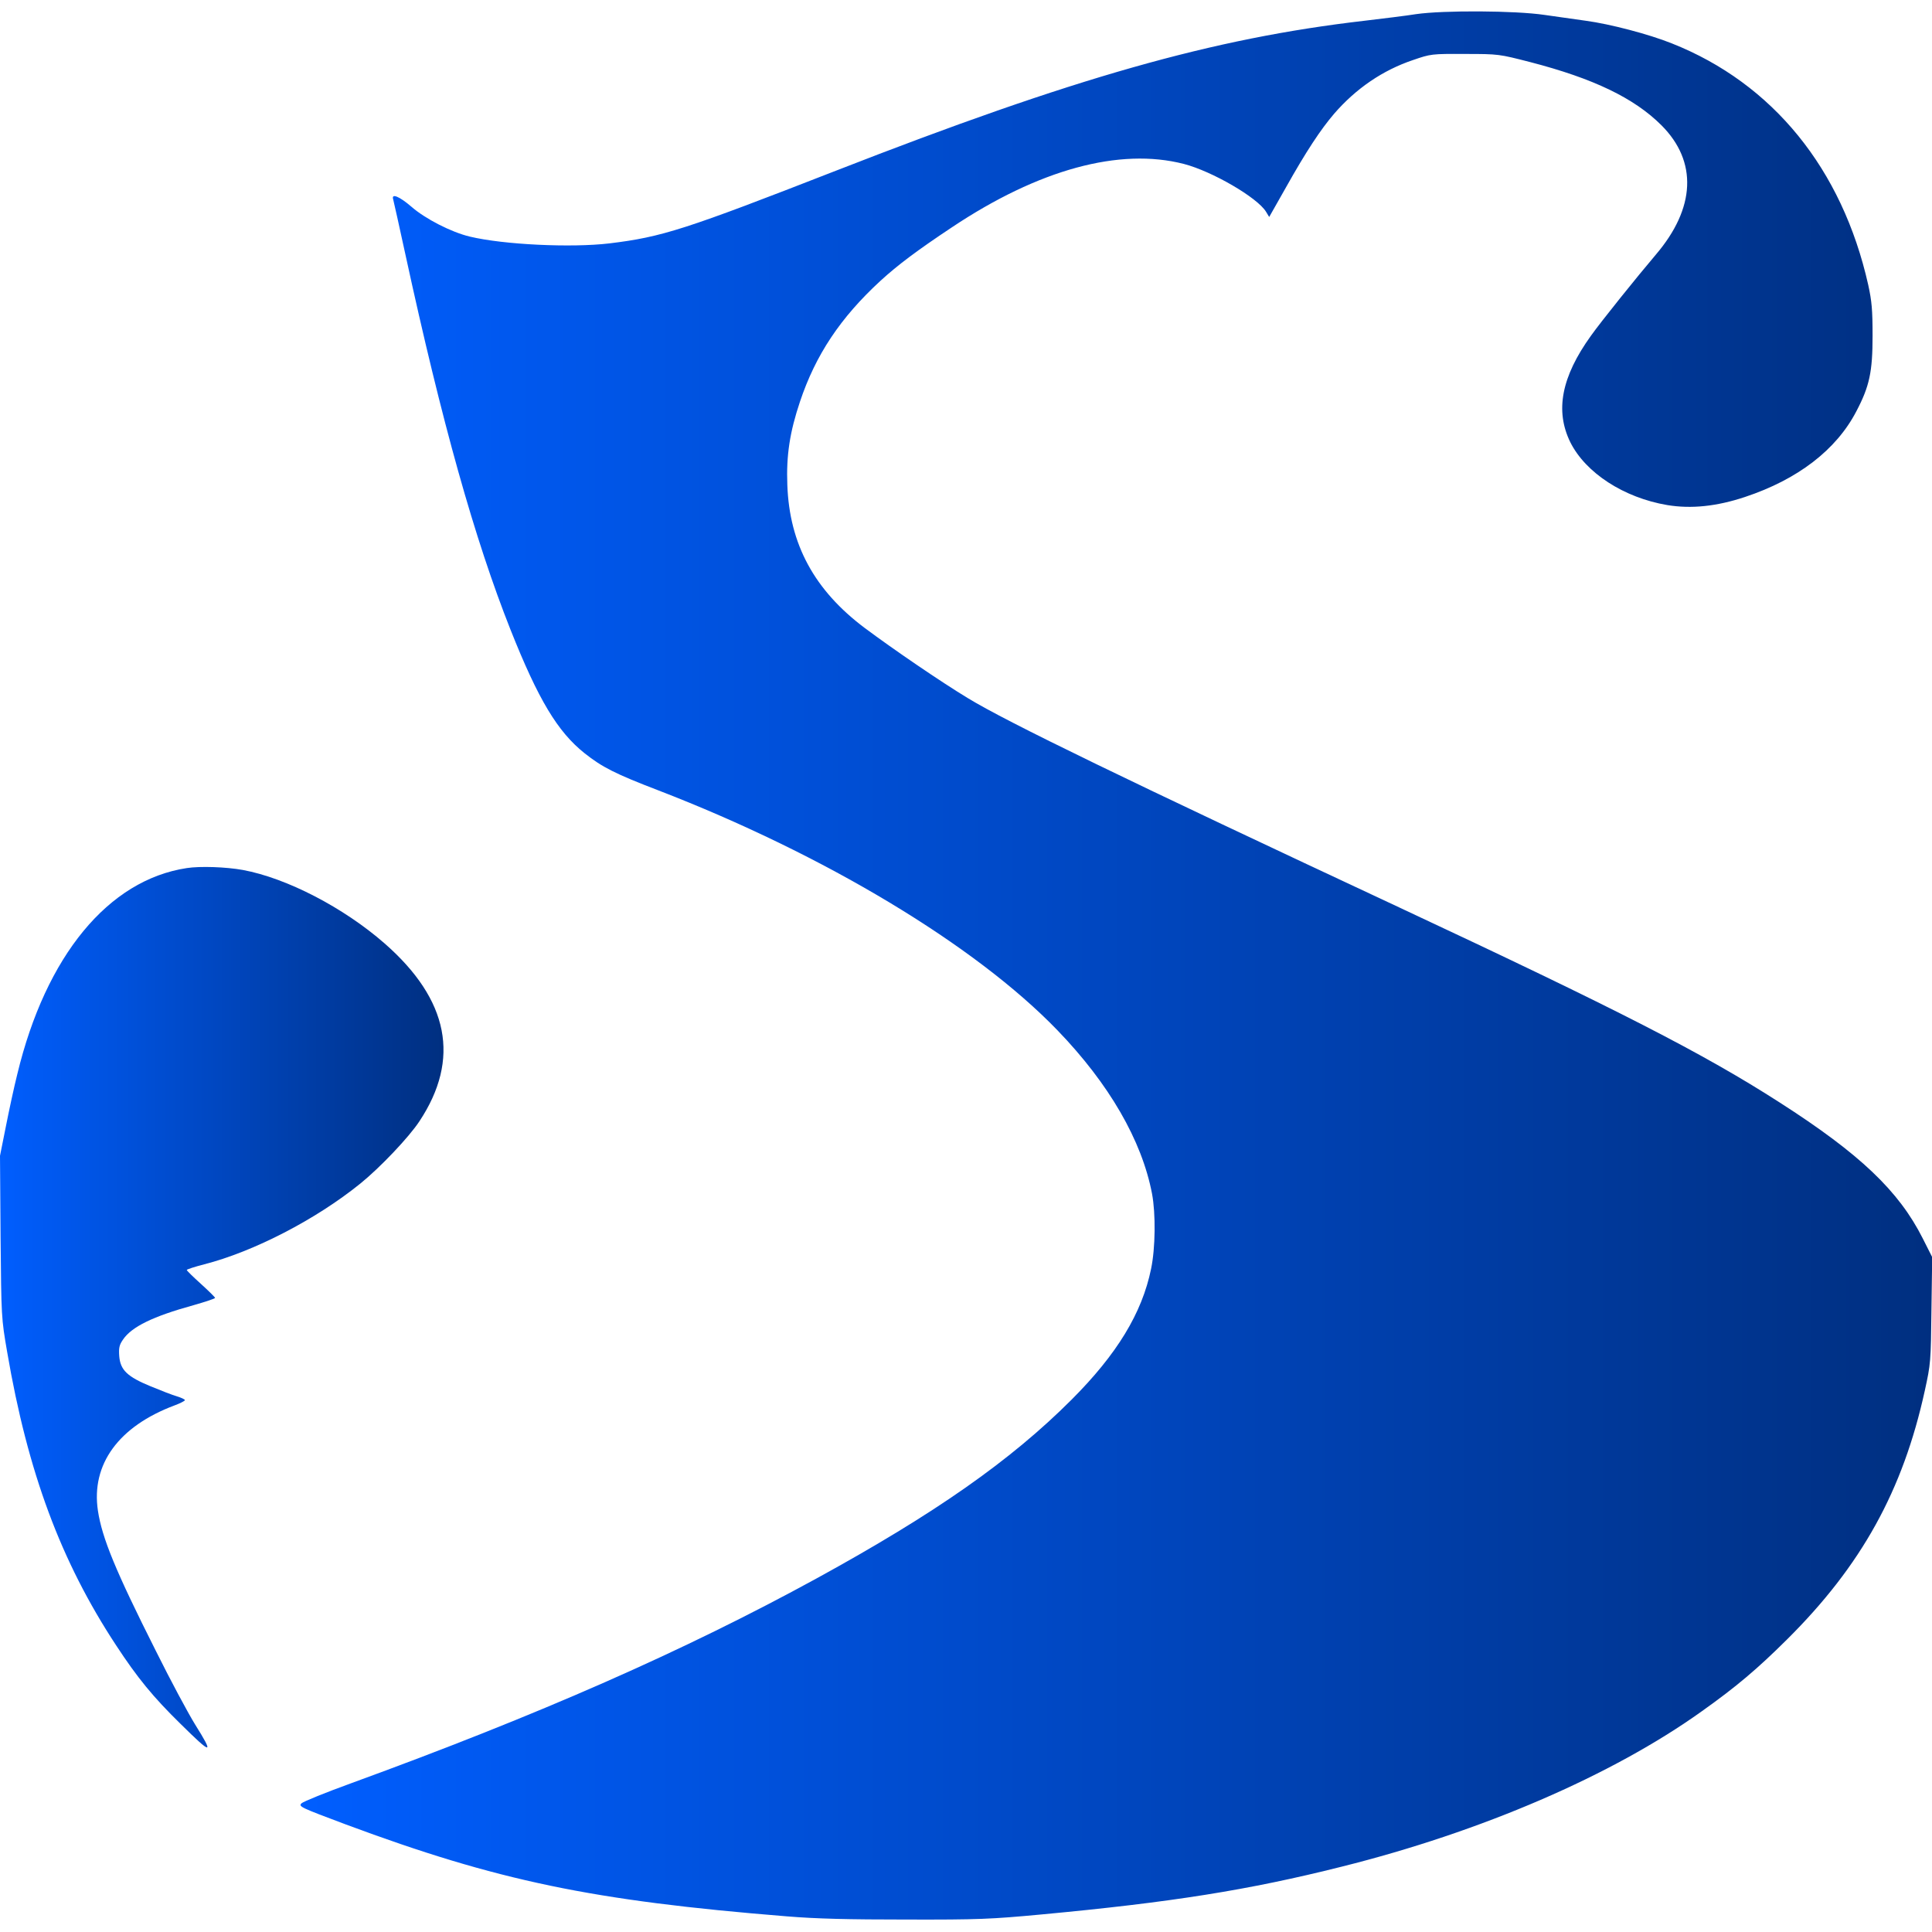
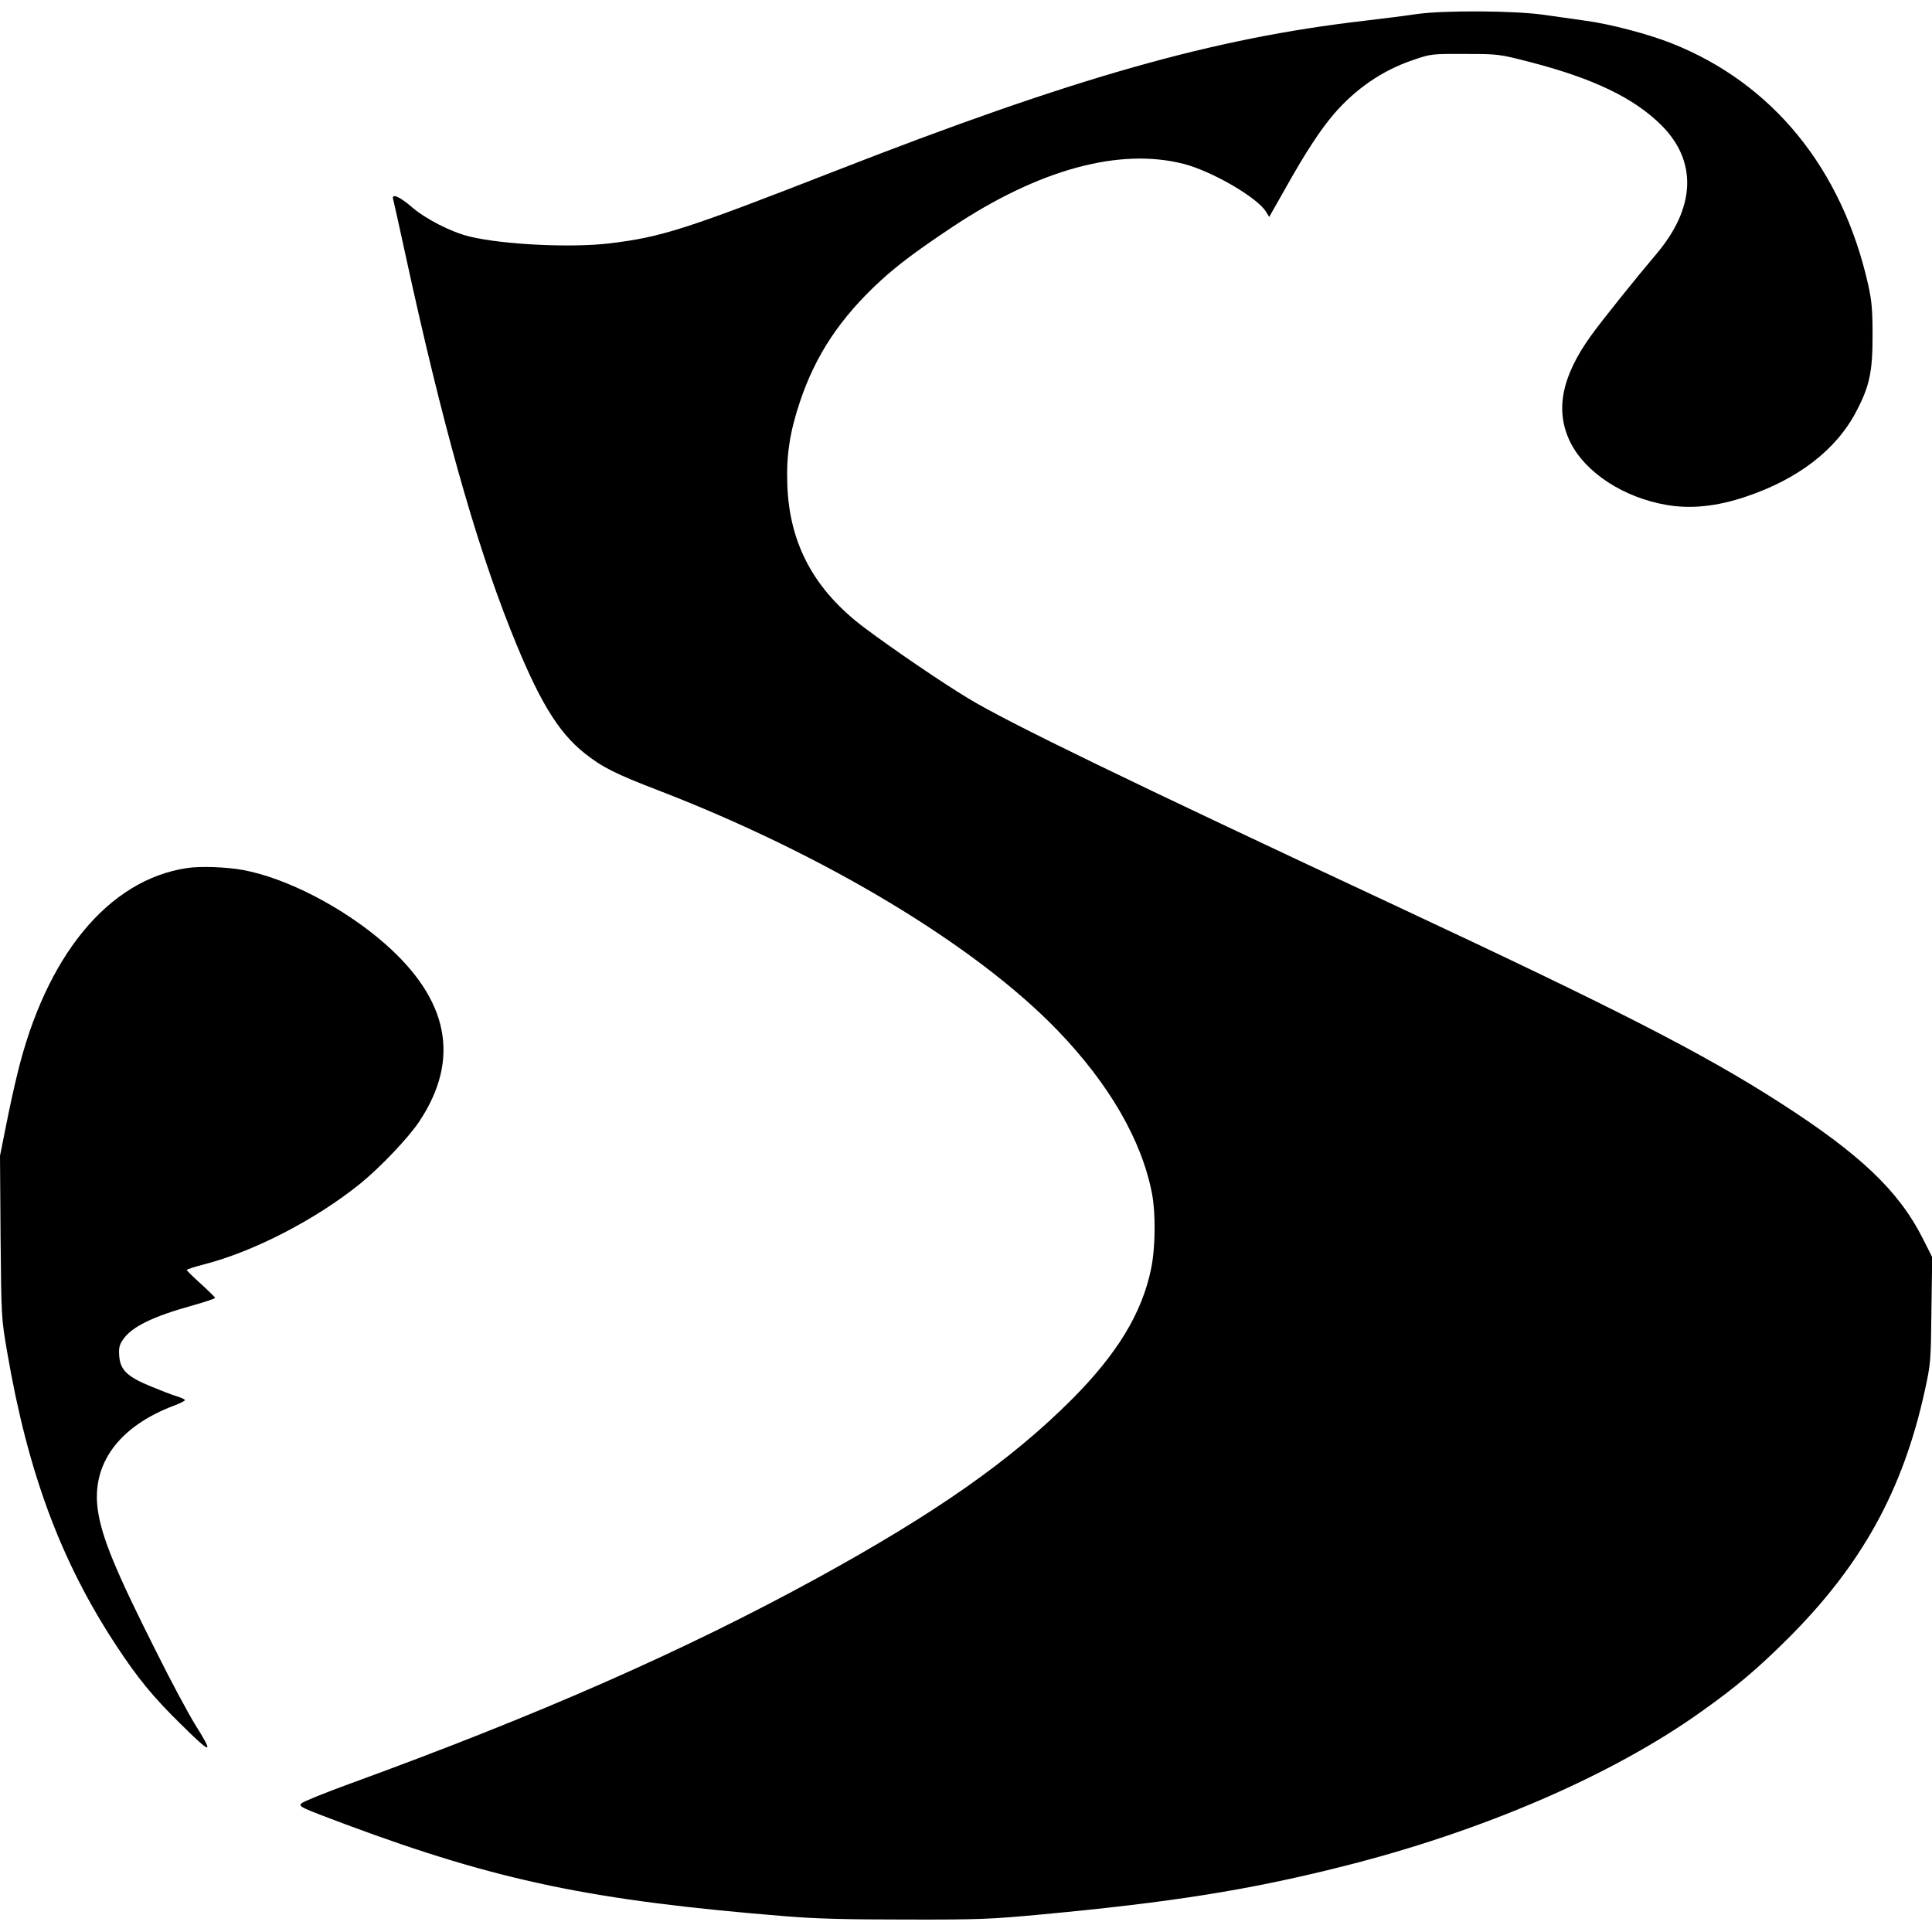
<svg xmlns="http://www.w3.org/2000/svg" version="1.0" width="1024pt" height="1024pt" viewBox="0 0 1024 1024" preserveAspectRatio="xMidYMid meet">
-   <linearGradient id="linear" x1="0%" y1="0%" x2="100%" y2="0%">
-     <stop offset="0%" stop-color="hsl(218, 100%, 50%)" />
-     <stop offset="100%" stop-color="hsl(218, 100%, 25%)" />
-   </linearGradient>
-   <g transform="translate(0,1024) scale(0.1,-0.1)" fill="url(#linear)" stroke="none">
+   <g transform="translate(0,1024) scale(0.1,-0.1)" fill="#000000" stroke="none">
    <path d="M7505 10165 c-49 -8 -172 -23 -273 -35 -804 -93 -1539 -302 -2802 -795 -800 -312 -920 -351 -1200 -385 -201 -24 -561 -7 -740 36 -97 23 -236 94 -309 158 -65 56 -108 73 -97 39 3 -10 32 -142 65 -293 193 -889 367 -1509 557 -1988 147 -370 249 -540 392 -654 93 -74 164 -110 391 -197 879 -339 1680 -820 2116 -1272 273 -283 447 -583 501 -866 20 -106 18 -288 -5 -398 -48 -235 -181 -453 -422 -694 -324 -324 -725 -604 -1351 -947 -702 -384 -1467 -721 -2468 -1086 -135 -49 -253 -97 -262 -106 -17 -17 -5 -22 235 -112 804 -299 1306 -404 2337 -487 157 -13 328 -17 635 -17 380 -1 448 2 715 27 686 64 1097 129 1590 253 741 185 1435 484 1910 824 183 130 295 225 451 380 395 392 615 790 731 1320 31 141 32 154 35 426 l4 281 -50 99 c-127 252 -333 448 -759 721 -403 259 -854 490 -2017 1034 -1447 676 -2077 982 -2284 1108 -144 87 -397 260 -547 372 -267 200 -400 444 -411 759 -6 156 13 280 67 441 83 248 214 445 427 641 92 84 193 160 378 283 460 307 889 424 1230 336 150 -39 389 -178 435 -253 l17 -28 89 157 c107 191 184 307 255 390 116 134 258 231 419 285 93 32 98 33 275 32 179 0 181 -1 345 -43 336 -87 552 -191 696 -335 192 -192 181 -439 -30 -686 -101 -119 -290 -354 -344 -430 -156 -217 -191 -397 -109 -564 81 -162 283 -294 514 -333 127 -21 262 -7 412 43 280 93 484 250 590 454 70 133 86 210 86 400 0 137 -4 183 -23 270 -138 615 -506 1068 -1041 1280 -122 49 -329 103 -456 120 -49 7 -148 21 -219 31 -155 23 -536 25 -681 4z" />
    <path d="M990 5639 c-416 -63 -747 -465 -898 -1091 -17 -67 -44 -193 -61 -279 l-31 -155 3 -430 c4 -427 4 -430 35 -610 109 -638 285 -1110 577 -1554 114 -174 197 -275 342 -417 167 -165 179 -166 77 -3 -36 58 -130 233 -208 390 -214 425 -285 598 -307 743 -37 246 110 447 406 558 30 11 55 24 55 28 0 4 -19 13 -42 20 -24 7 -86 31 -139 53 -124 51 -161 86 -167 160 -3 44 0 59 20 88 46 68 159 123 373 182 63 18 115 35 115 39 0 3 -34 37 -75 74 -41 37 -75 70 -75 74 0 3 42 17 93 30 261 67 591 237 827 428 105 85 257 245 313 330 218 329 157 644 -185 943 -216 189 -518 346 -751 389 -88 16 -226 21 -297 10z" />
  </g>
</svg>
